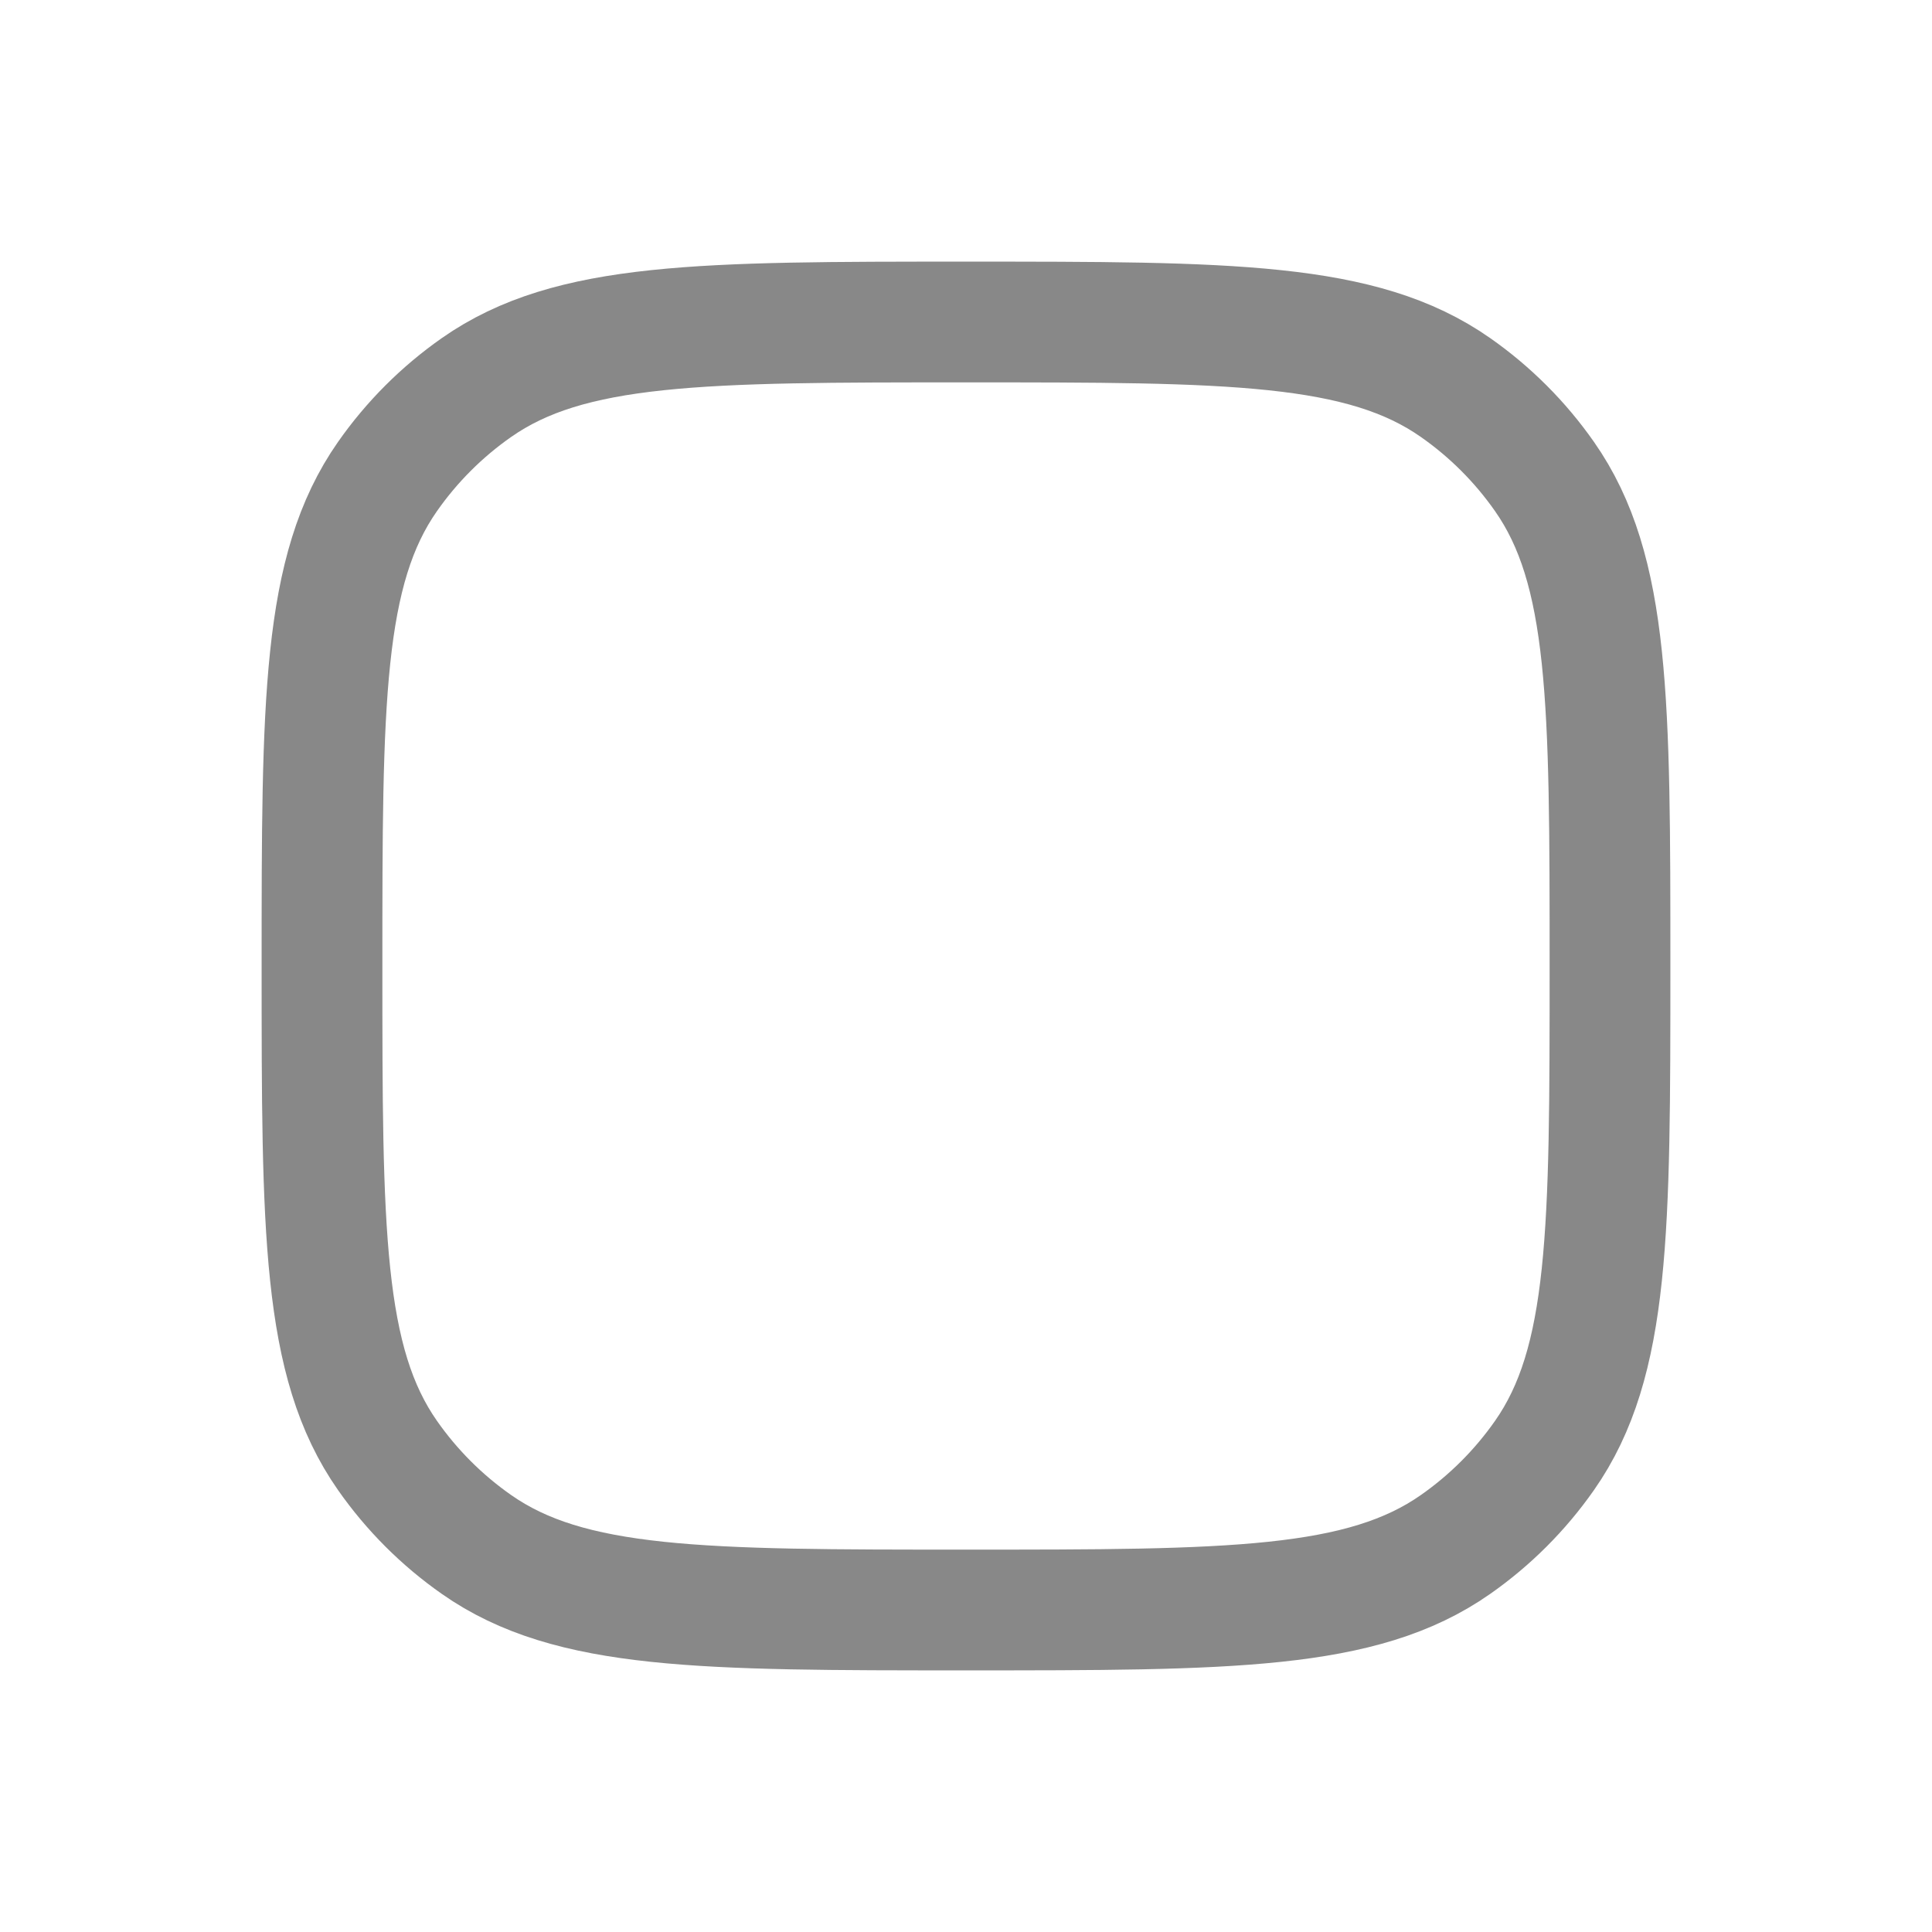
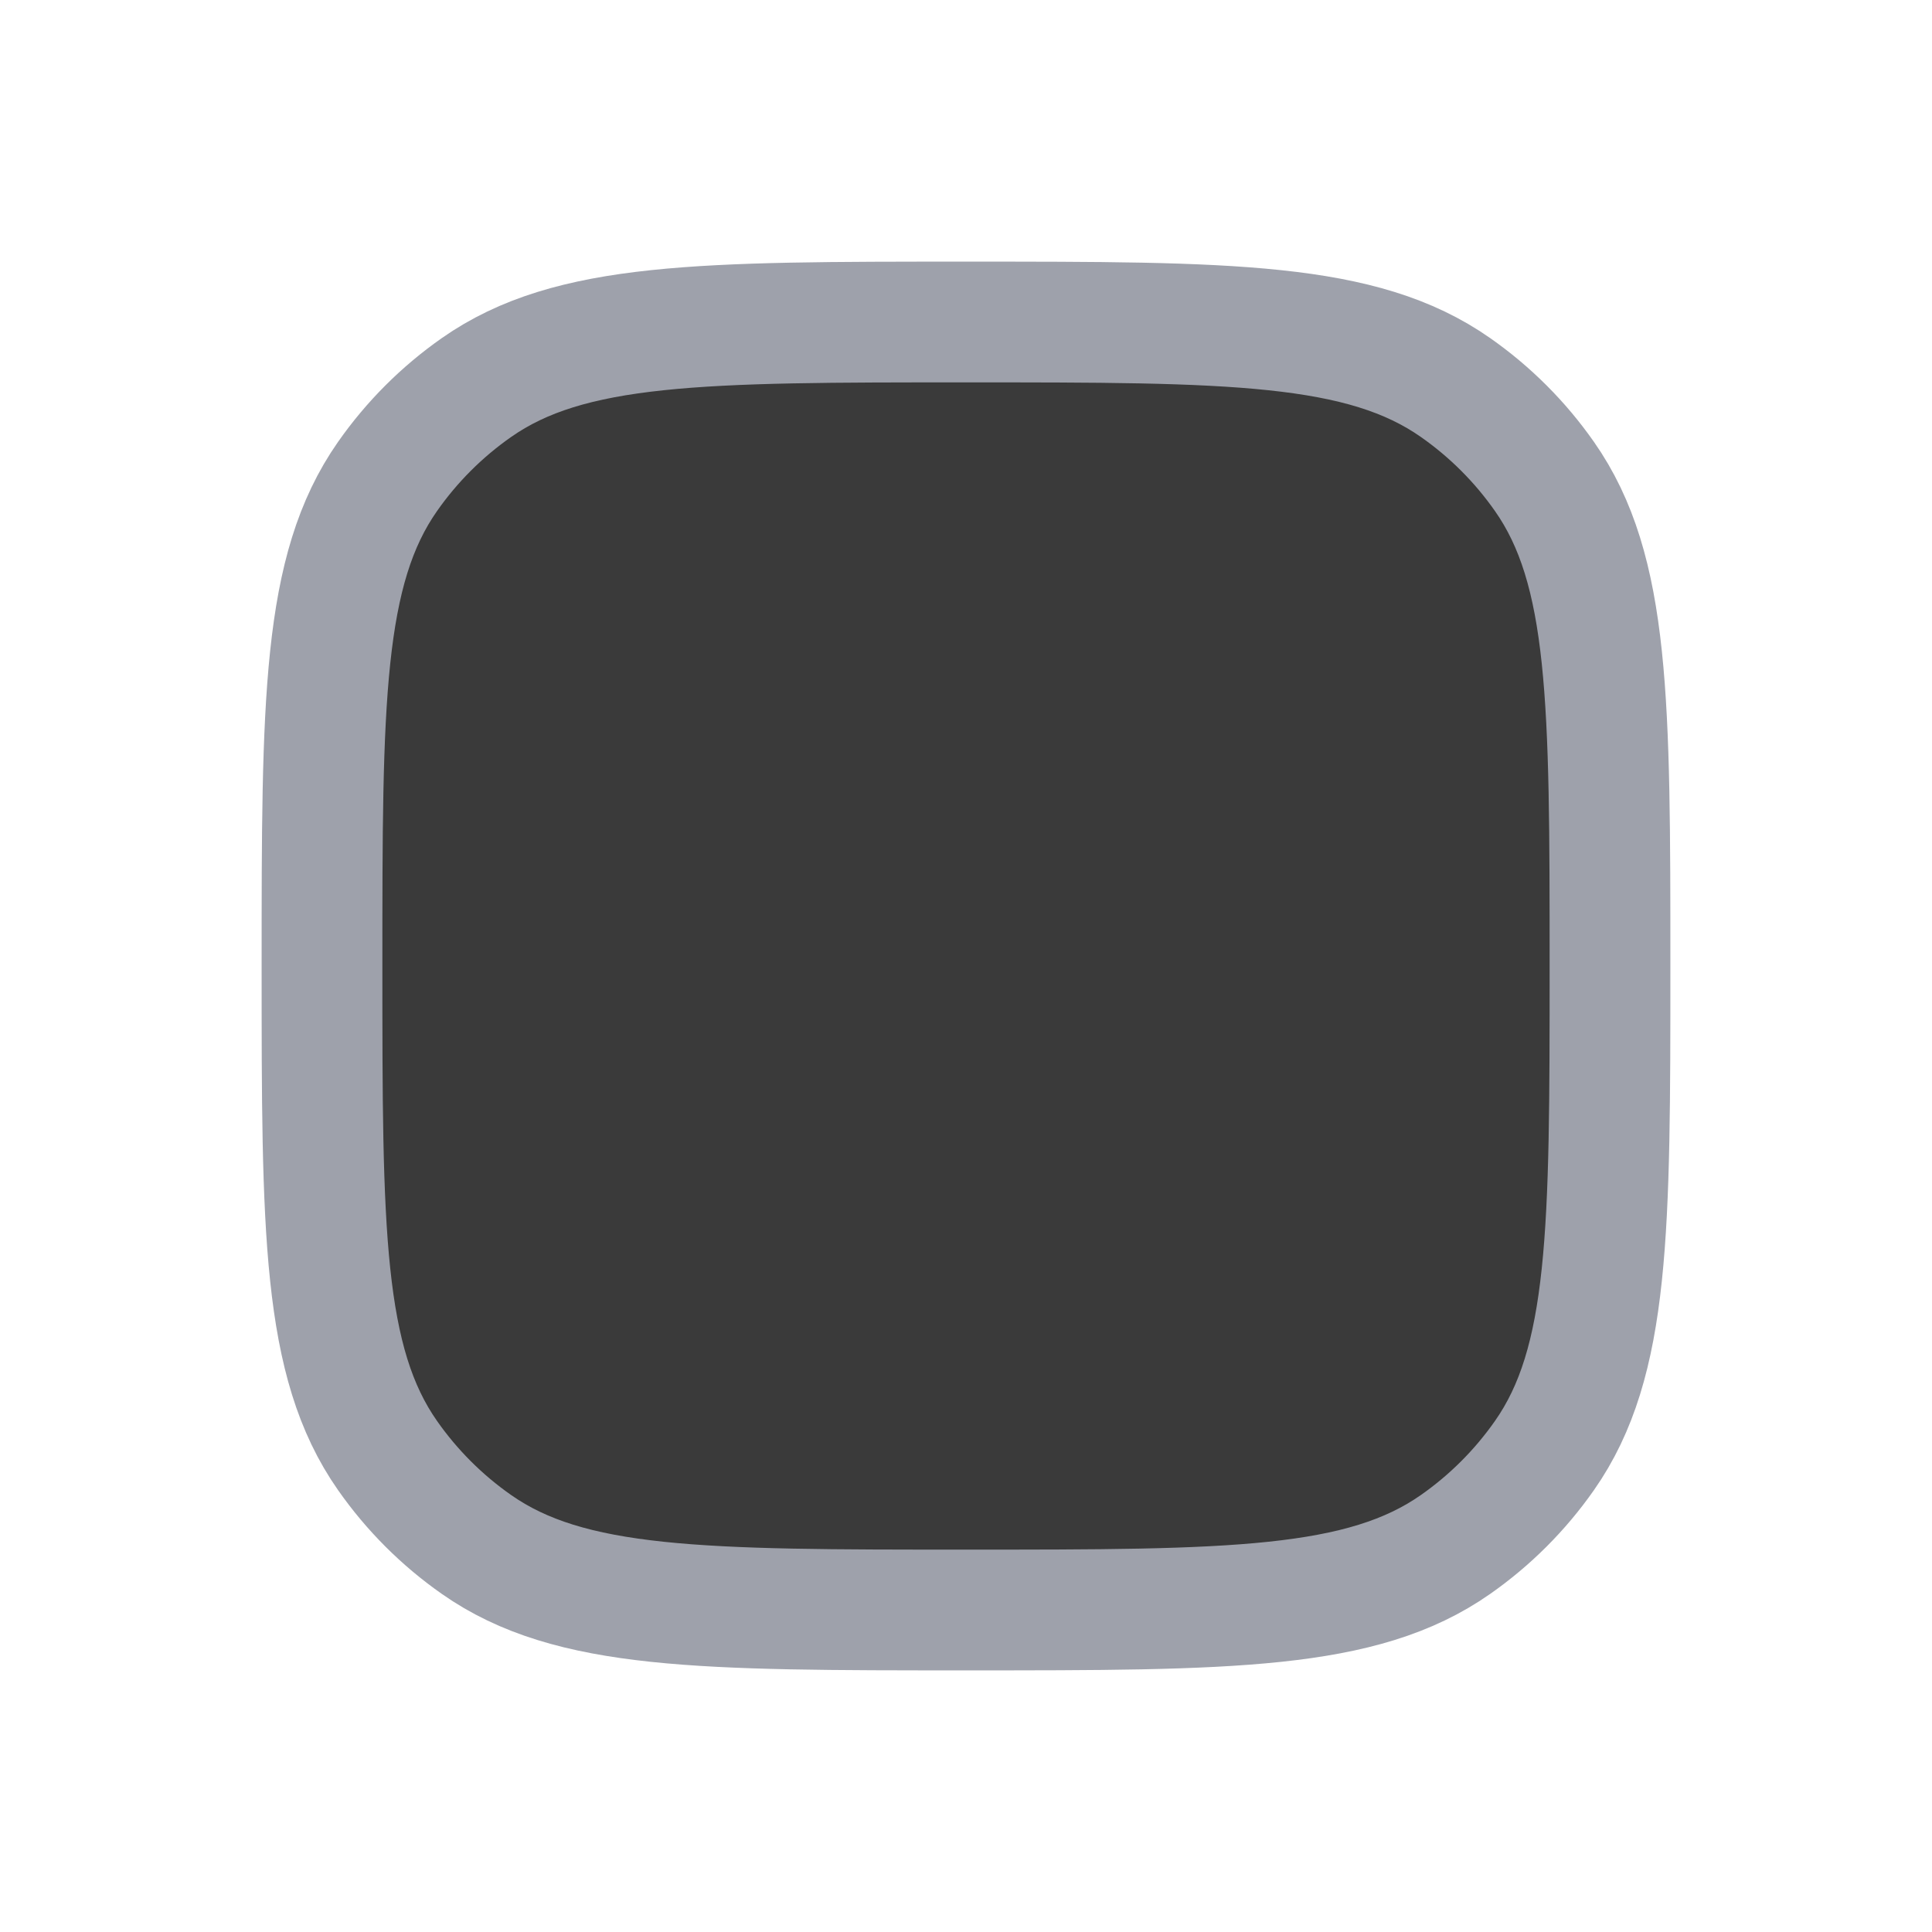
- <svg xmlns="http://www.w3.org/2000/svg" viewBox="0 0 24 24" width="16" height="16" fill="none" stroke="#888888" stroke-width="1.5">
+ <svg xmlns="http://www.w3.org/2000/svg" viewBox="0 0 24 24" width="16" height="16" fill="#3a3a3a" stroke="#9ea1ab" stroke-width="1.5">
  <path d="M4 12C4 8.721 4 7.081 4.814 5.919C5.115 5.489 5.489 5.115 5.919 4.814C7.081 4 8.721 4 12 4C15.279 4 16.919 4 18.081 4.814C18.511 5.115 18.885 5.489 19.186 5.919C20 7.081 20 8.721 20 12C20 15.279 20 16.919 19.186 18.081C18.885 18.511 18.511 18.885 18.081 19.186C16.919 20 15.279 20 12 20C8.721 20 7.081 20 5.919 19.186C5.489 18.885 5.115 18.511 4.814 18.081C4 16.919 4 15.279 4 12Z" />
</svg>
